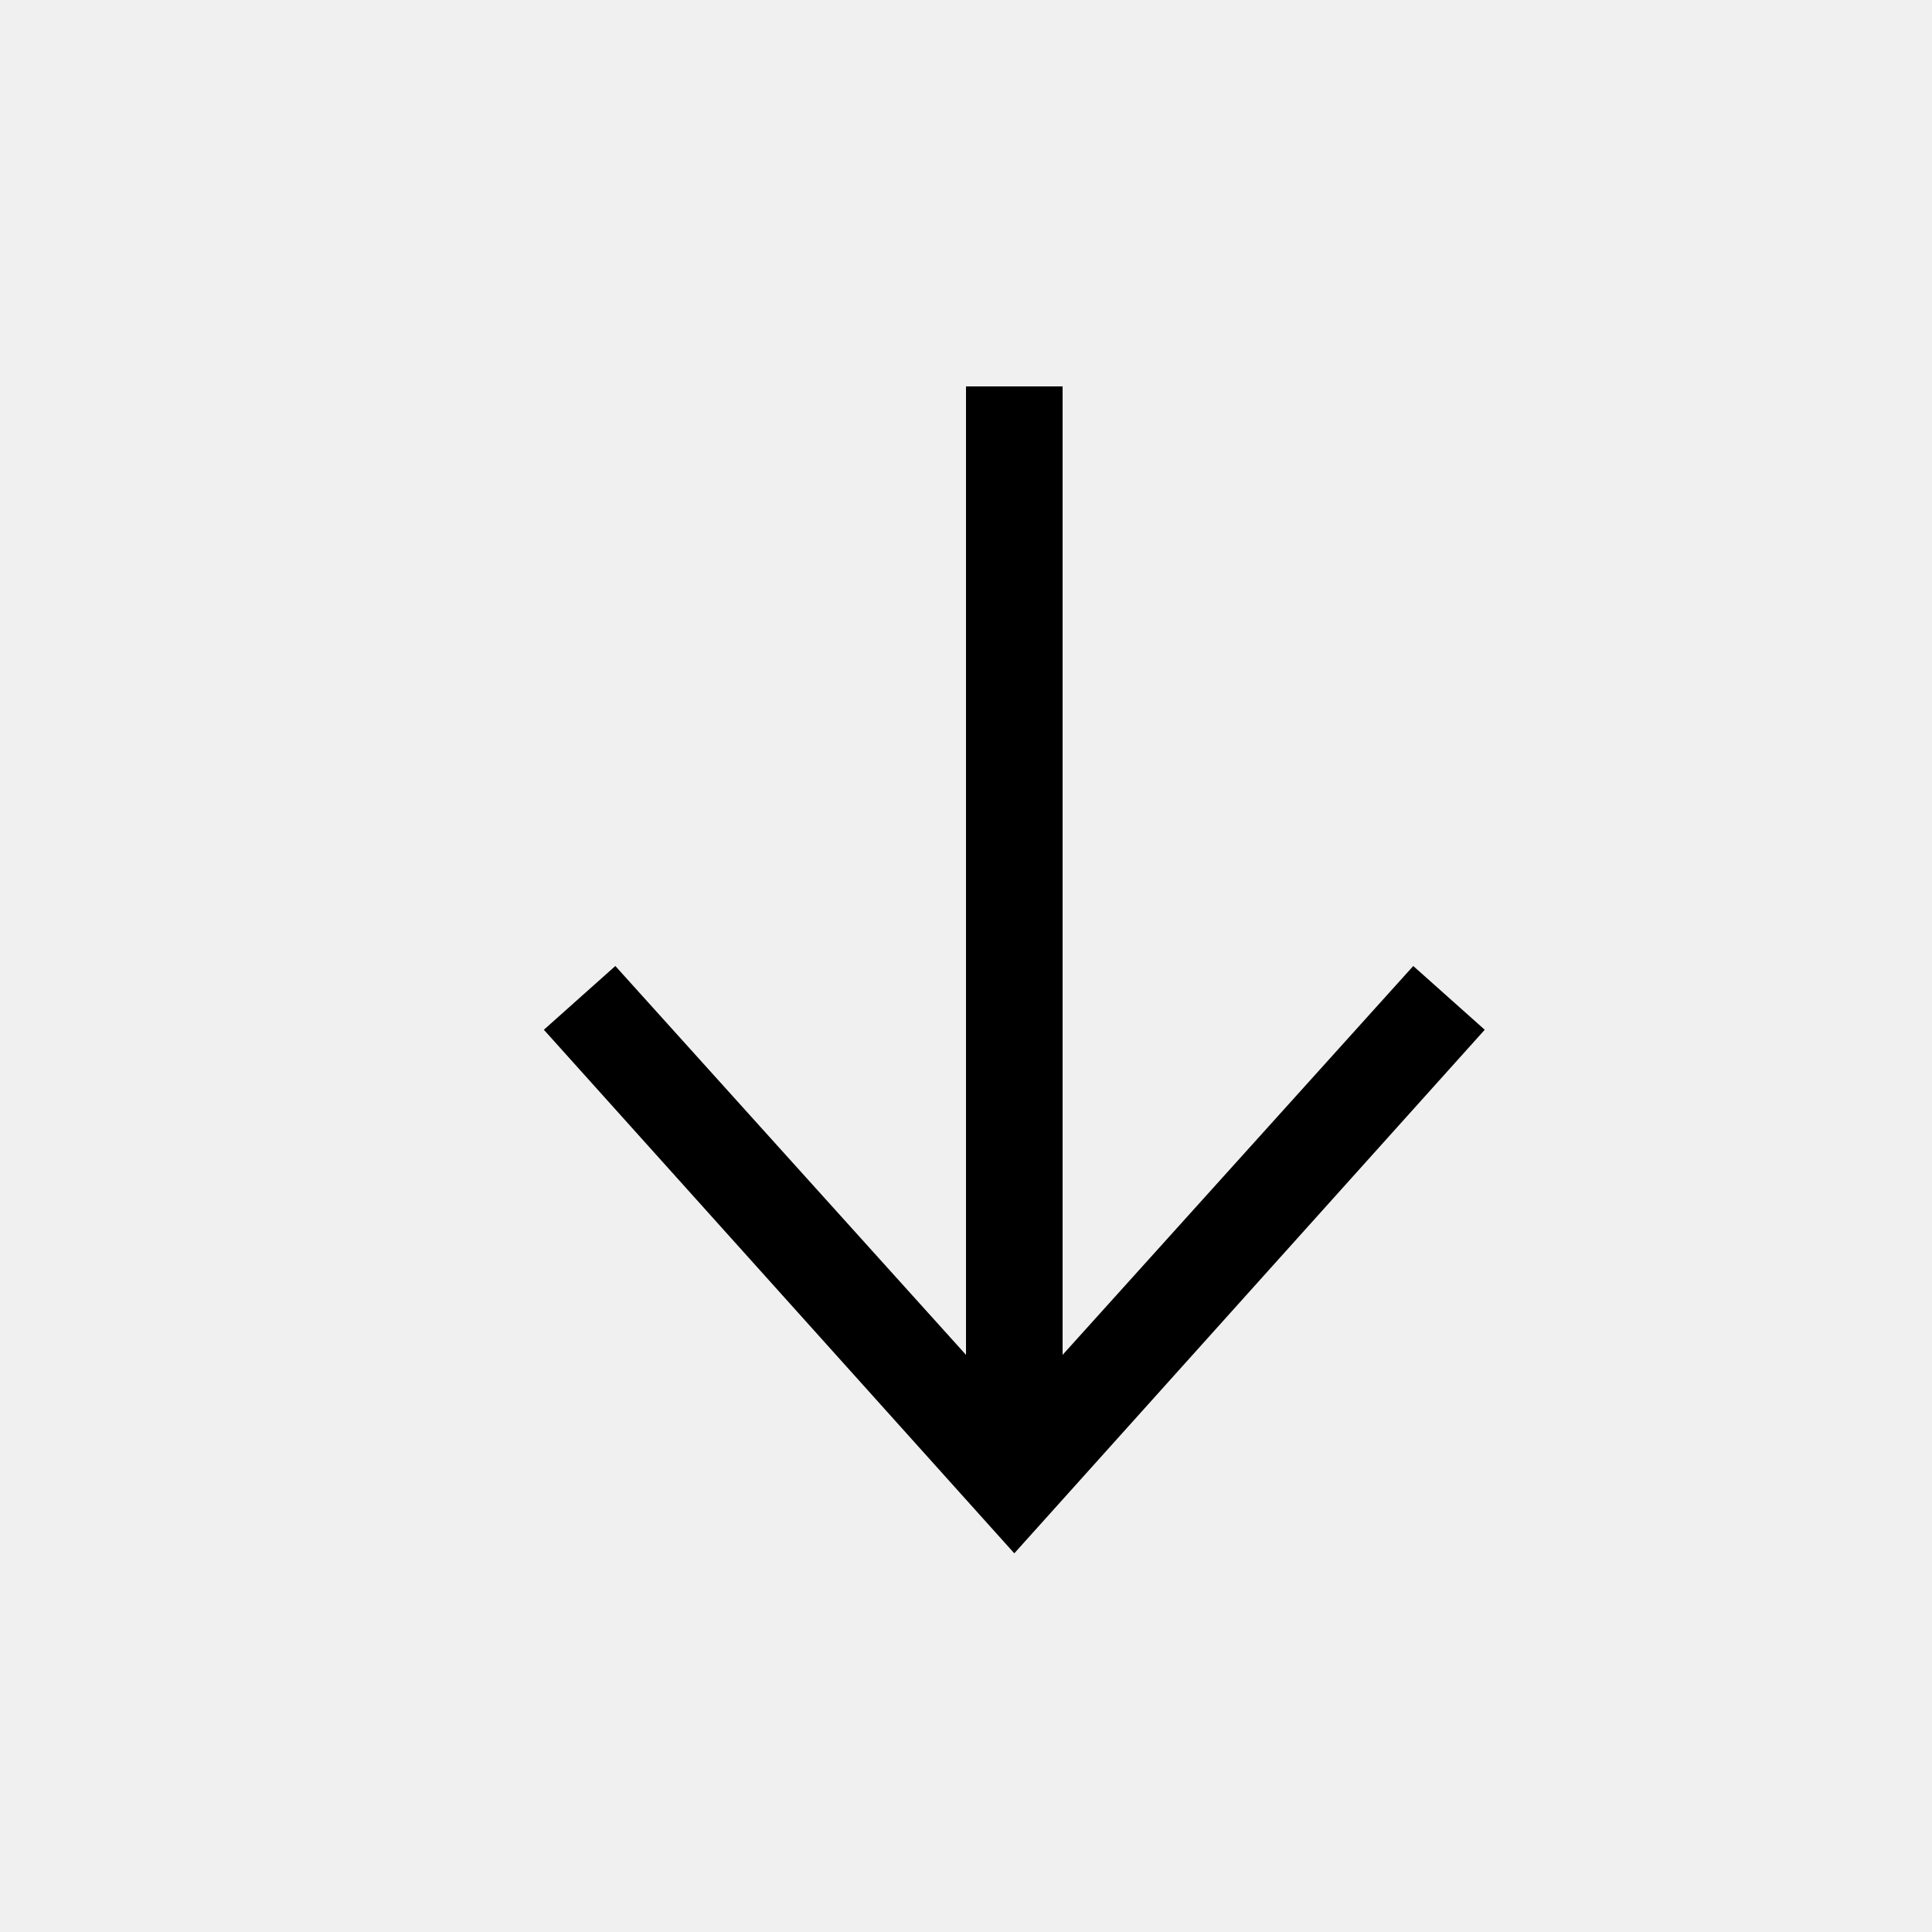
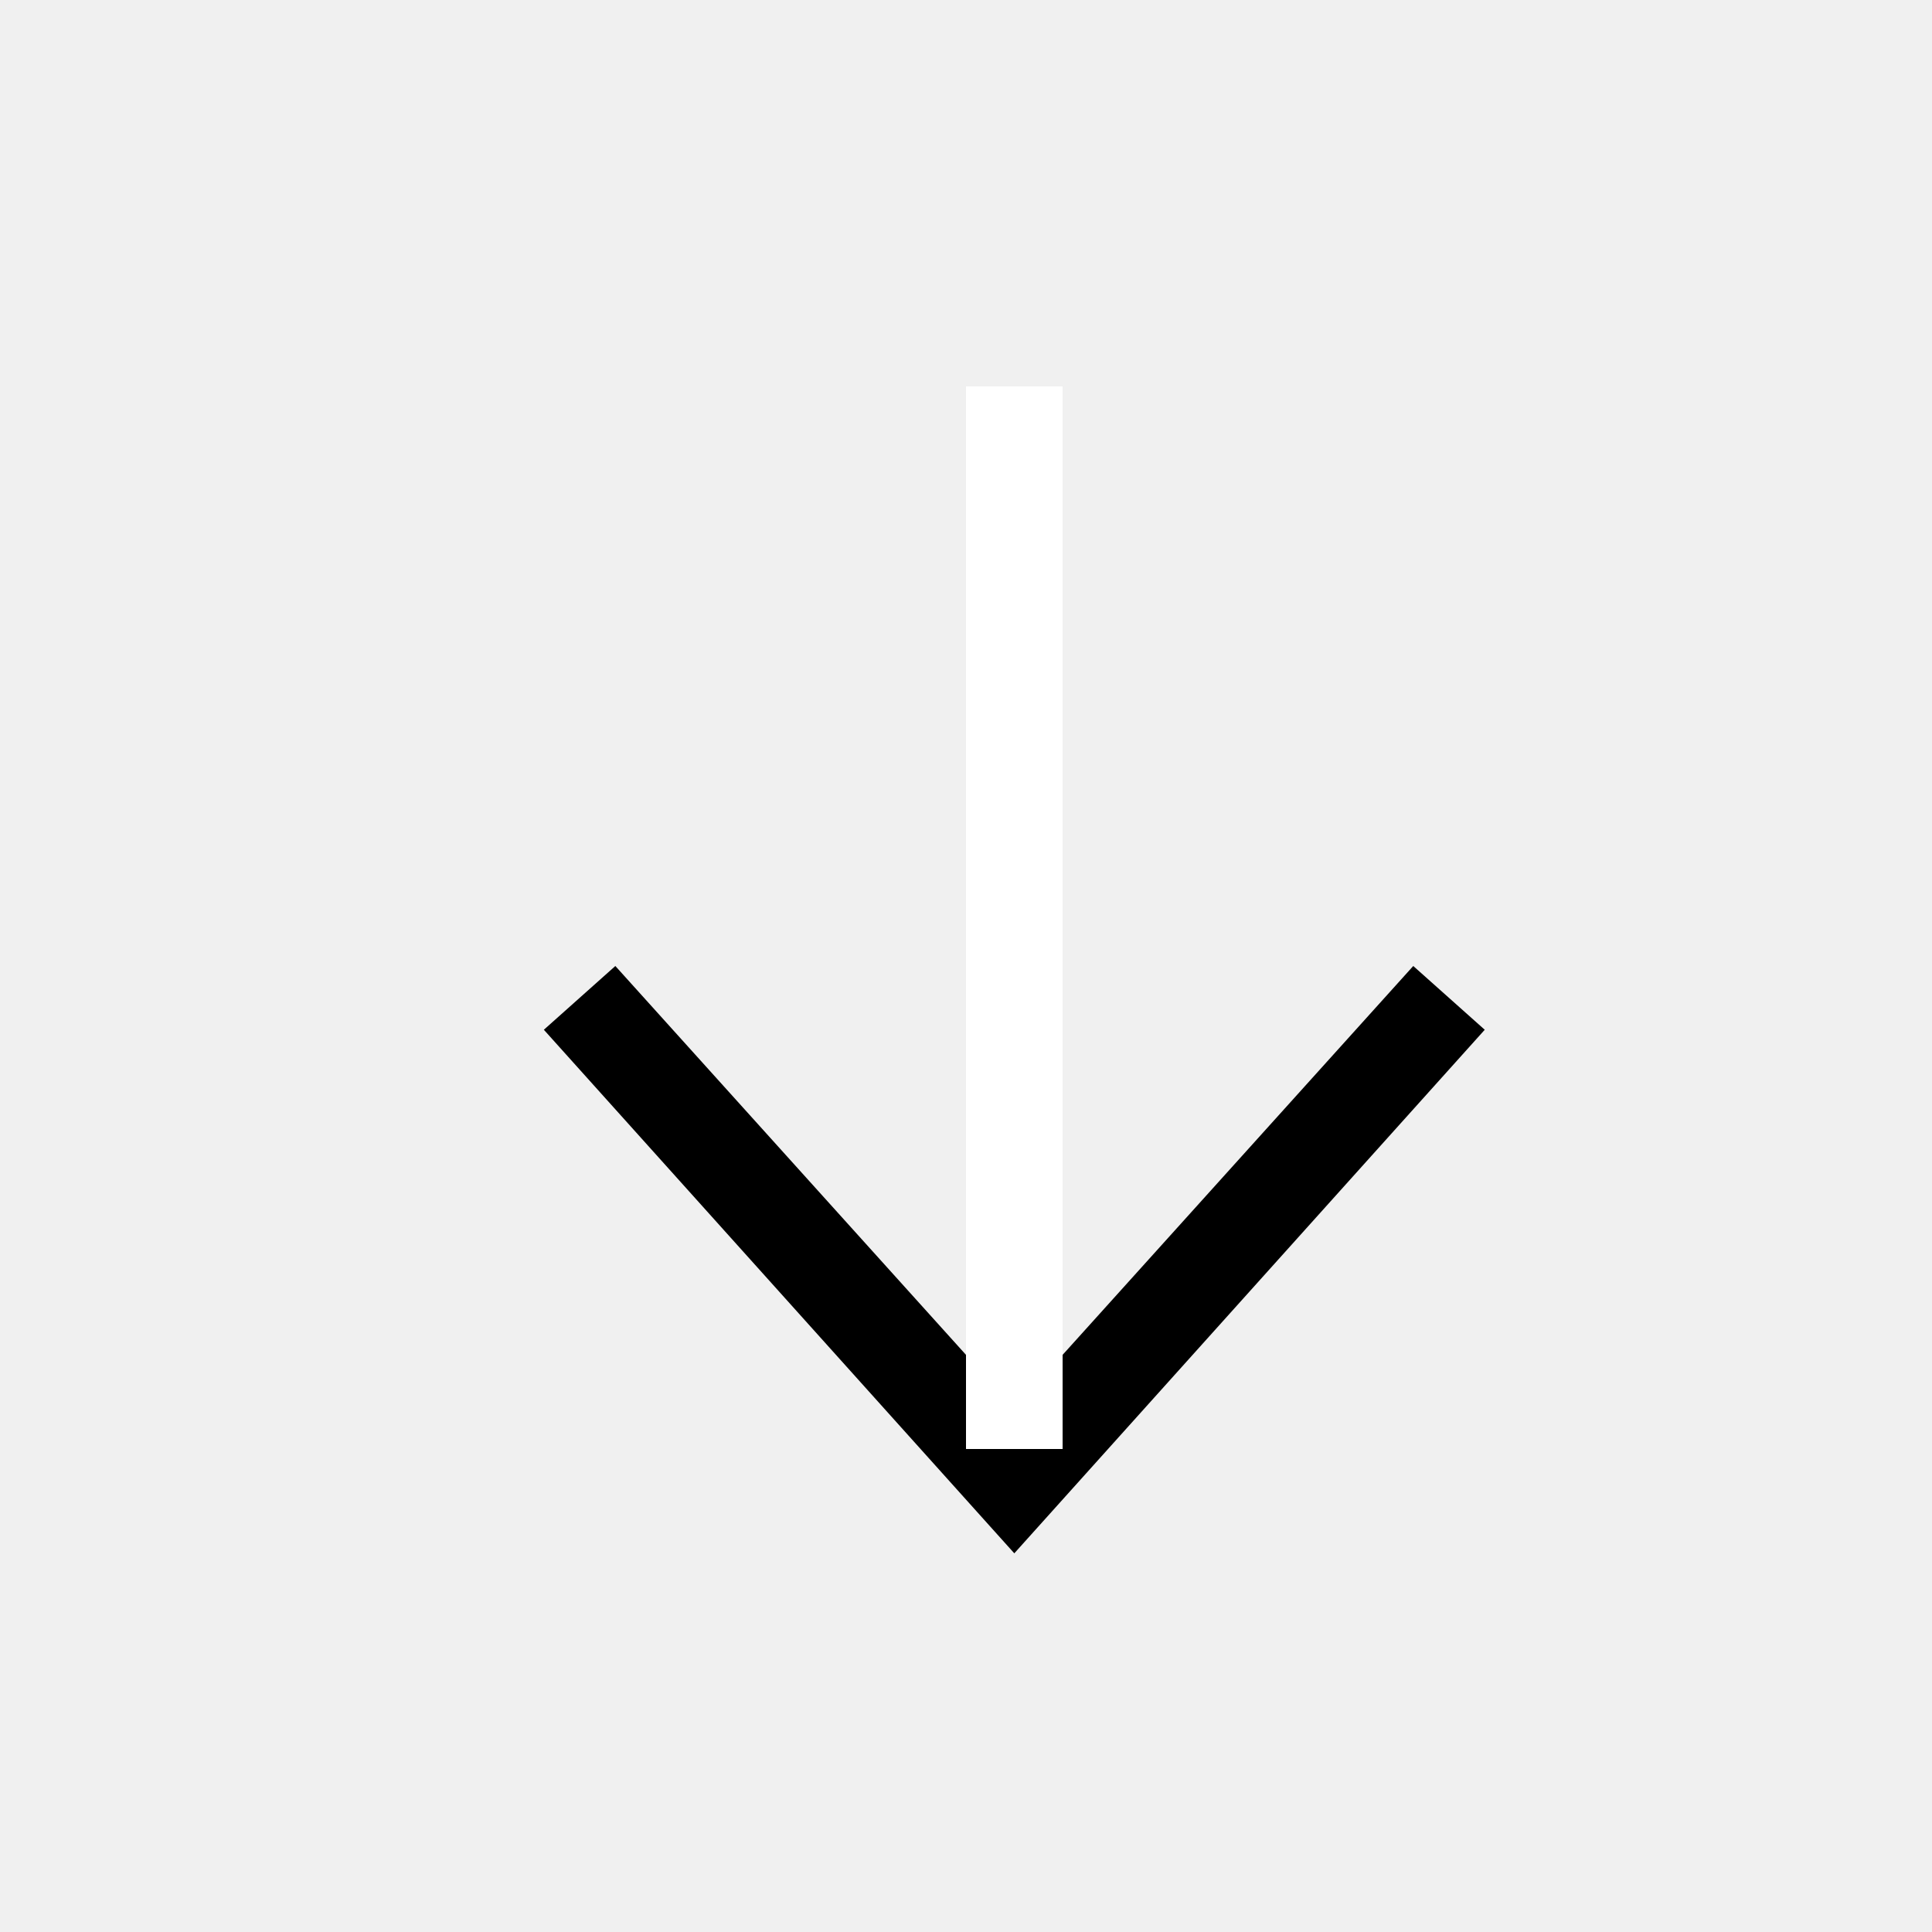
<svg xmlns="http://www.w3.org/2000/svg" width="30" height="30" viewBox="0 0 20 20">
  <polygon points="10.5,16.08 5.63,10.66 6.37,10 10.5,14.58 14.63,10 15.37,10.66" />
-   <line fill="none" stroke="#000" x1="10.5" y1="4" x2="10.5" y2="15" />
+   <line fill="none" stroke="#fff" x1="10.5" y1="4" x2="10.5" y2="15" />
</svg>
